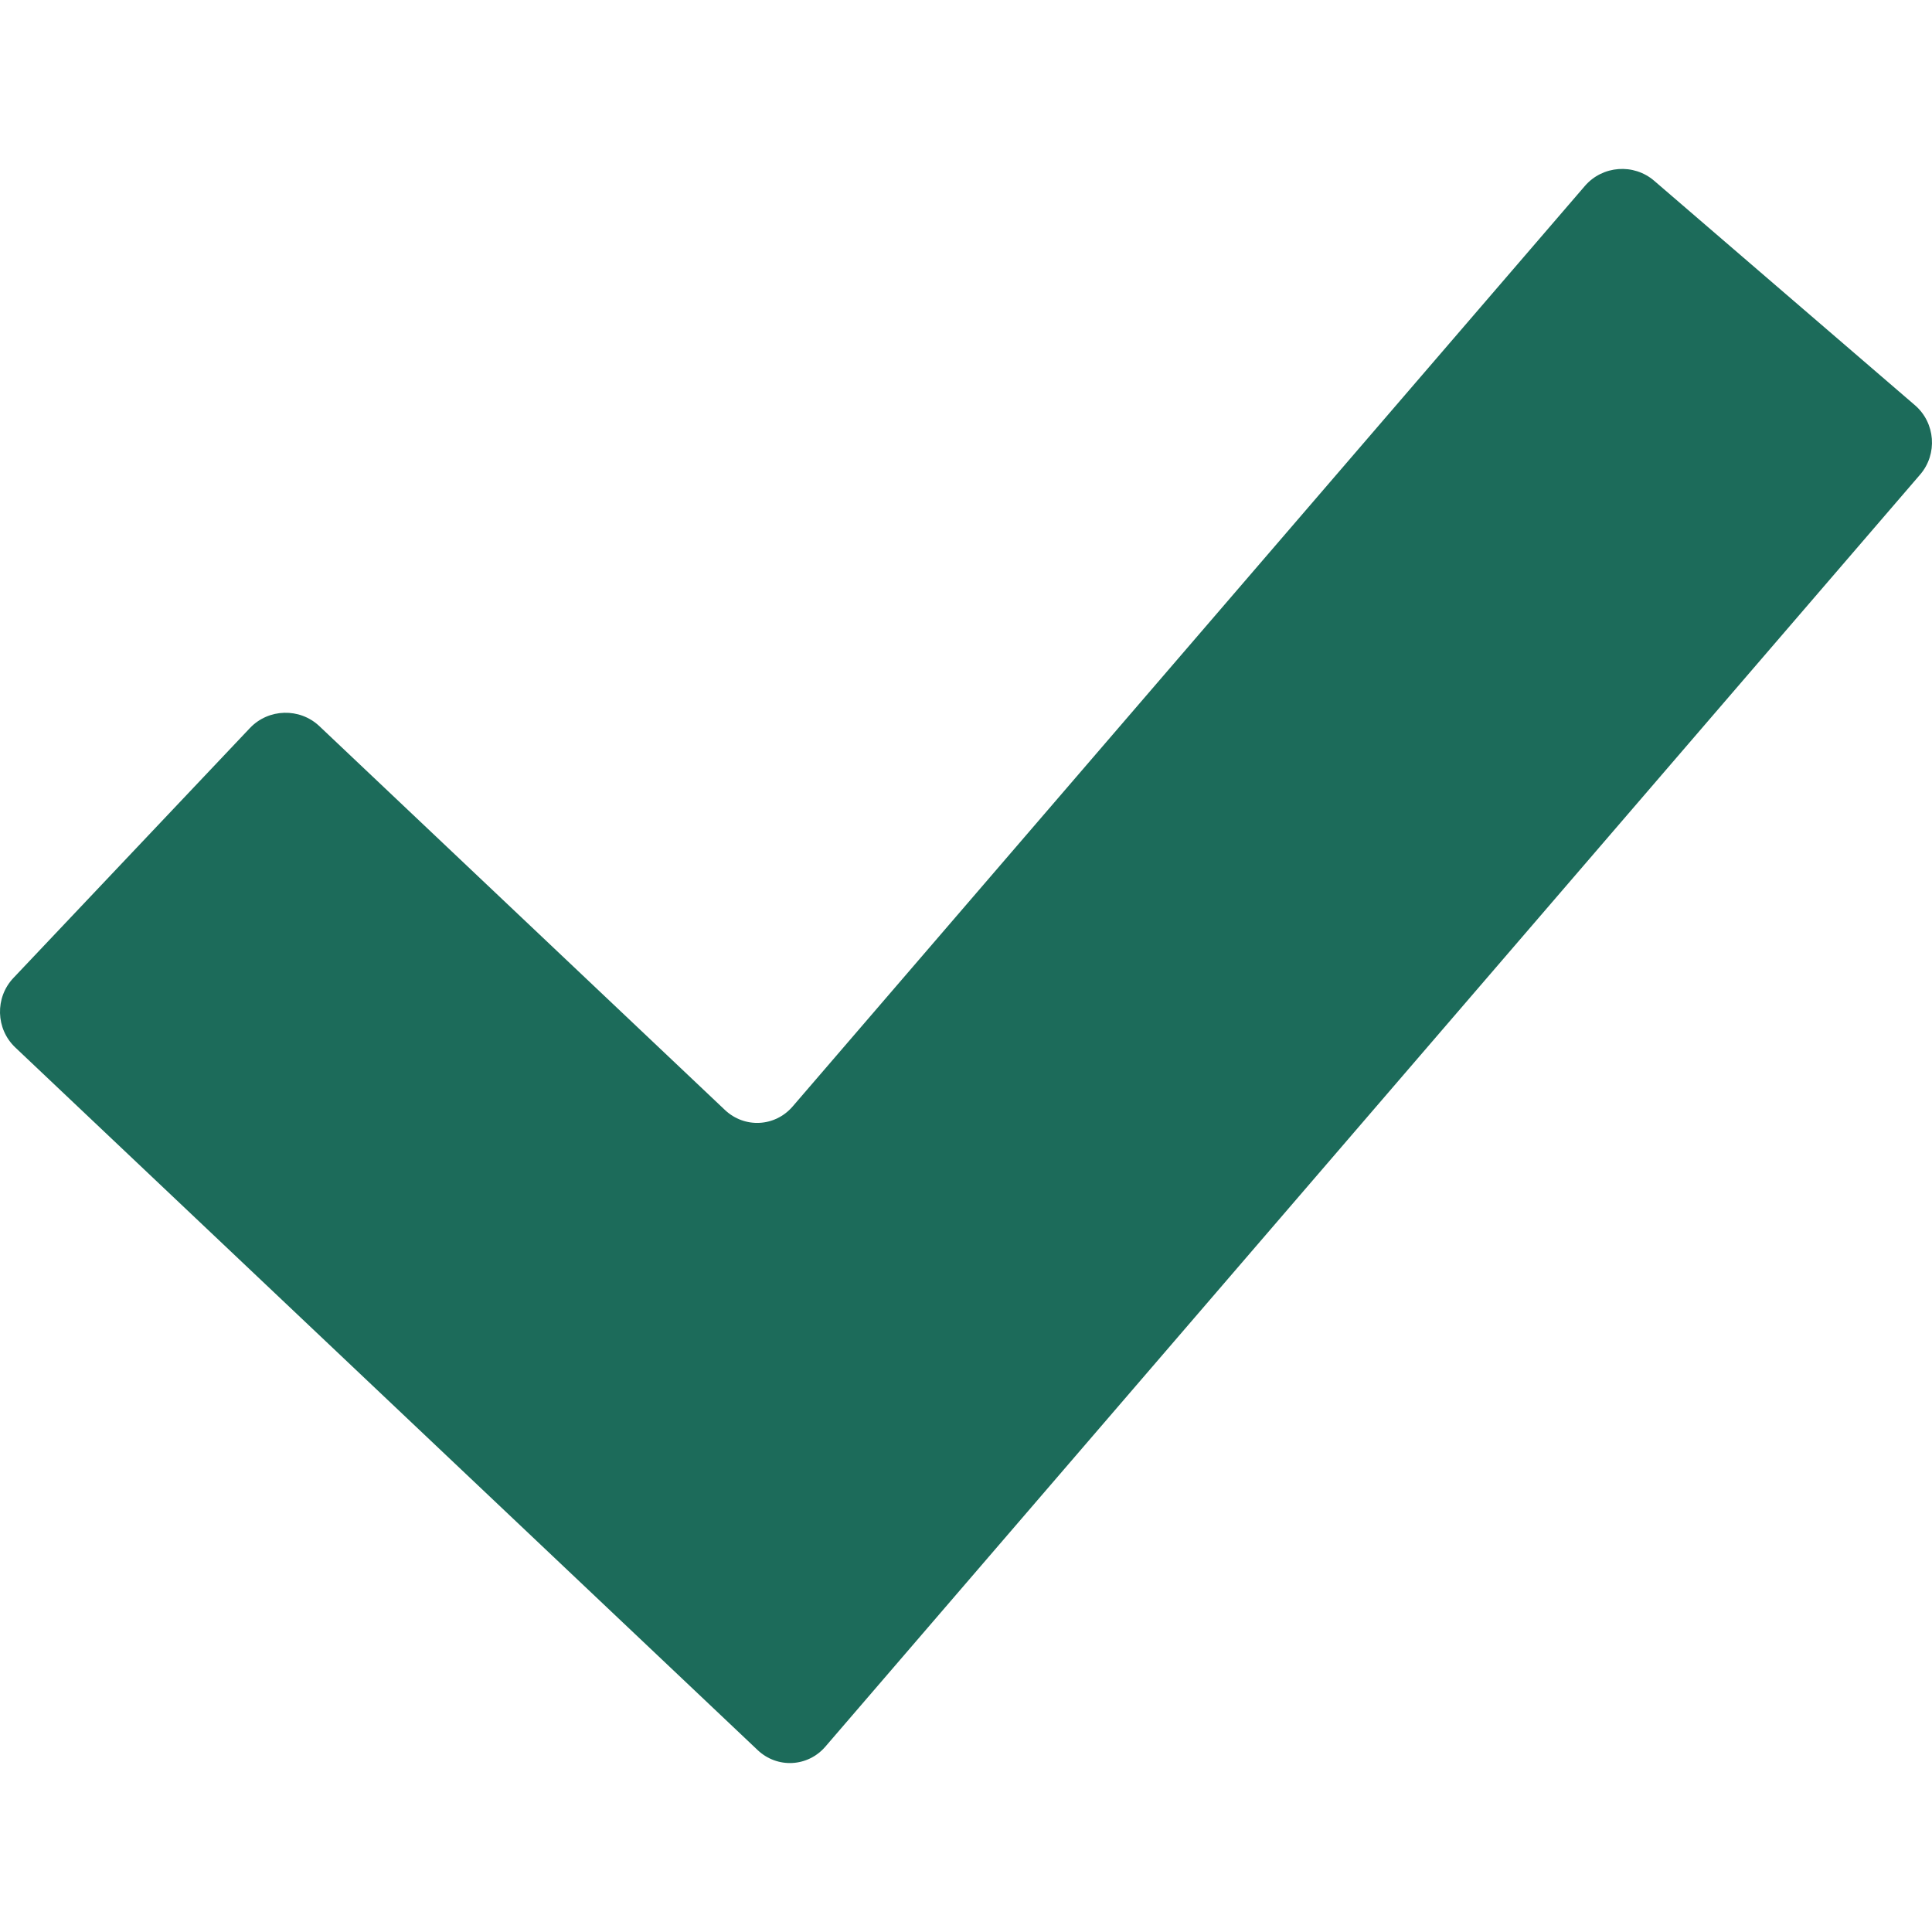
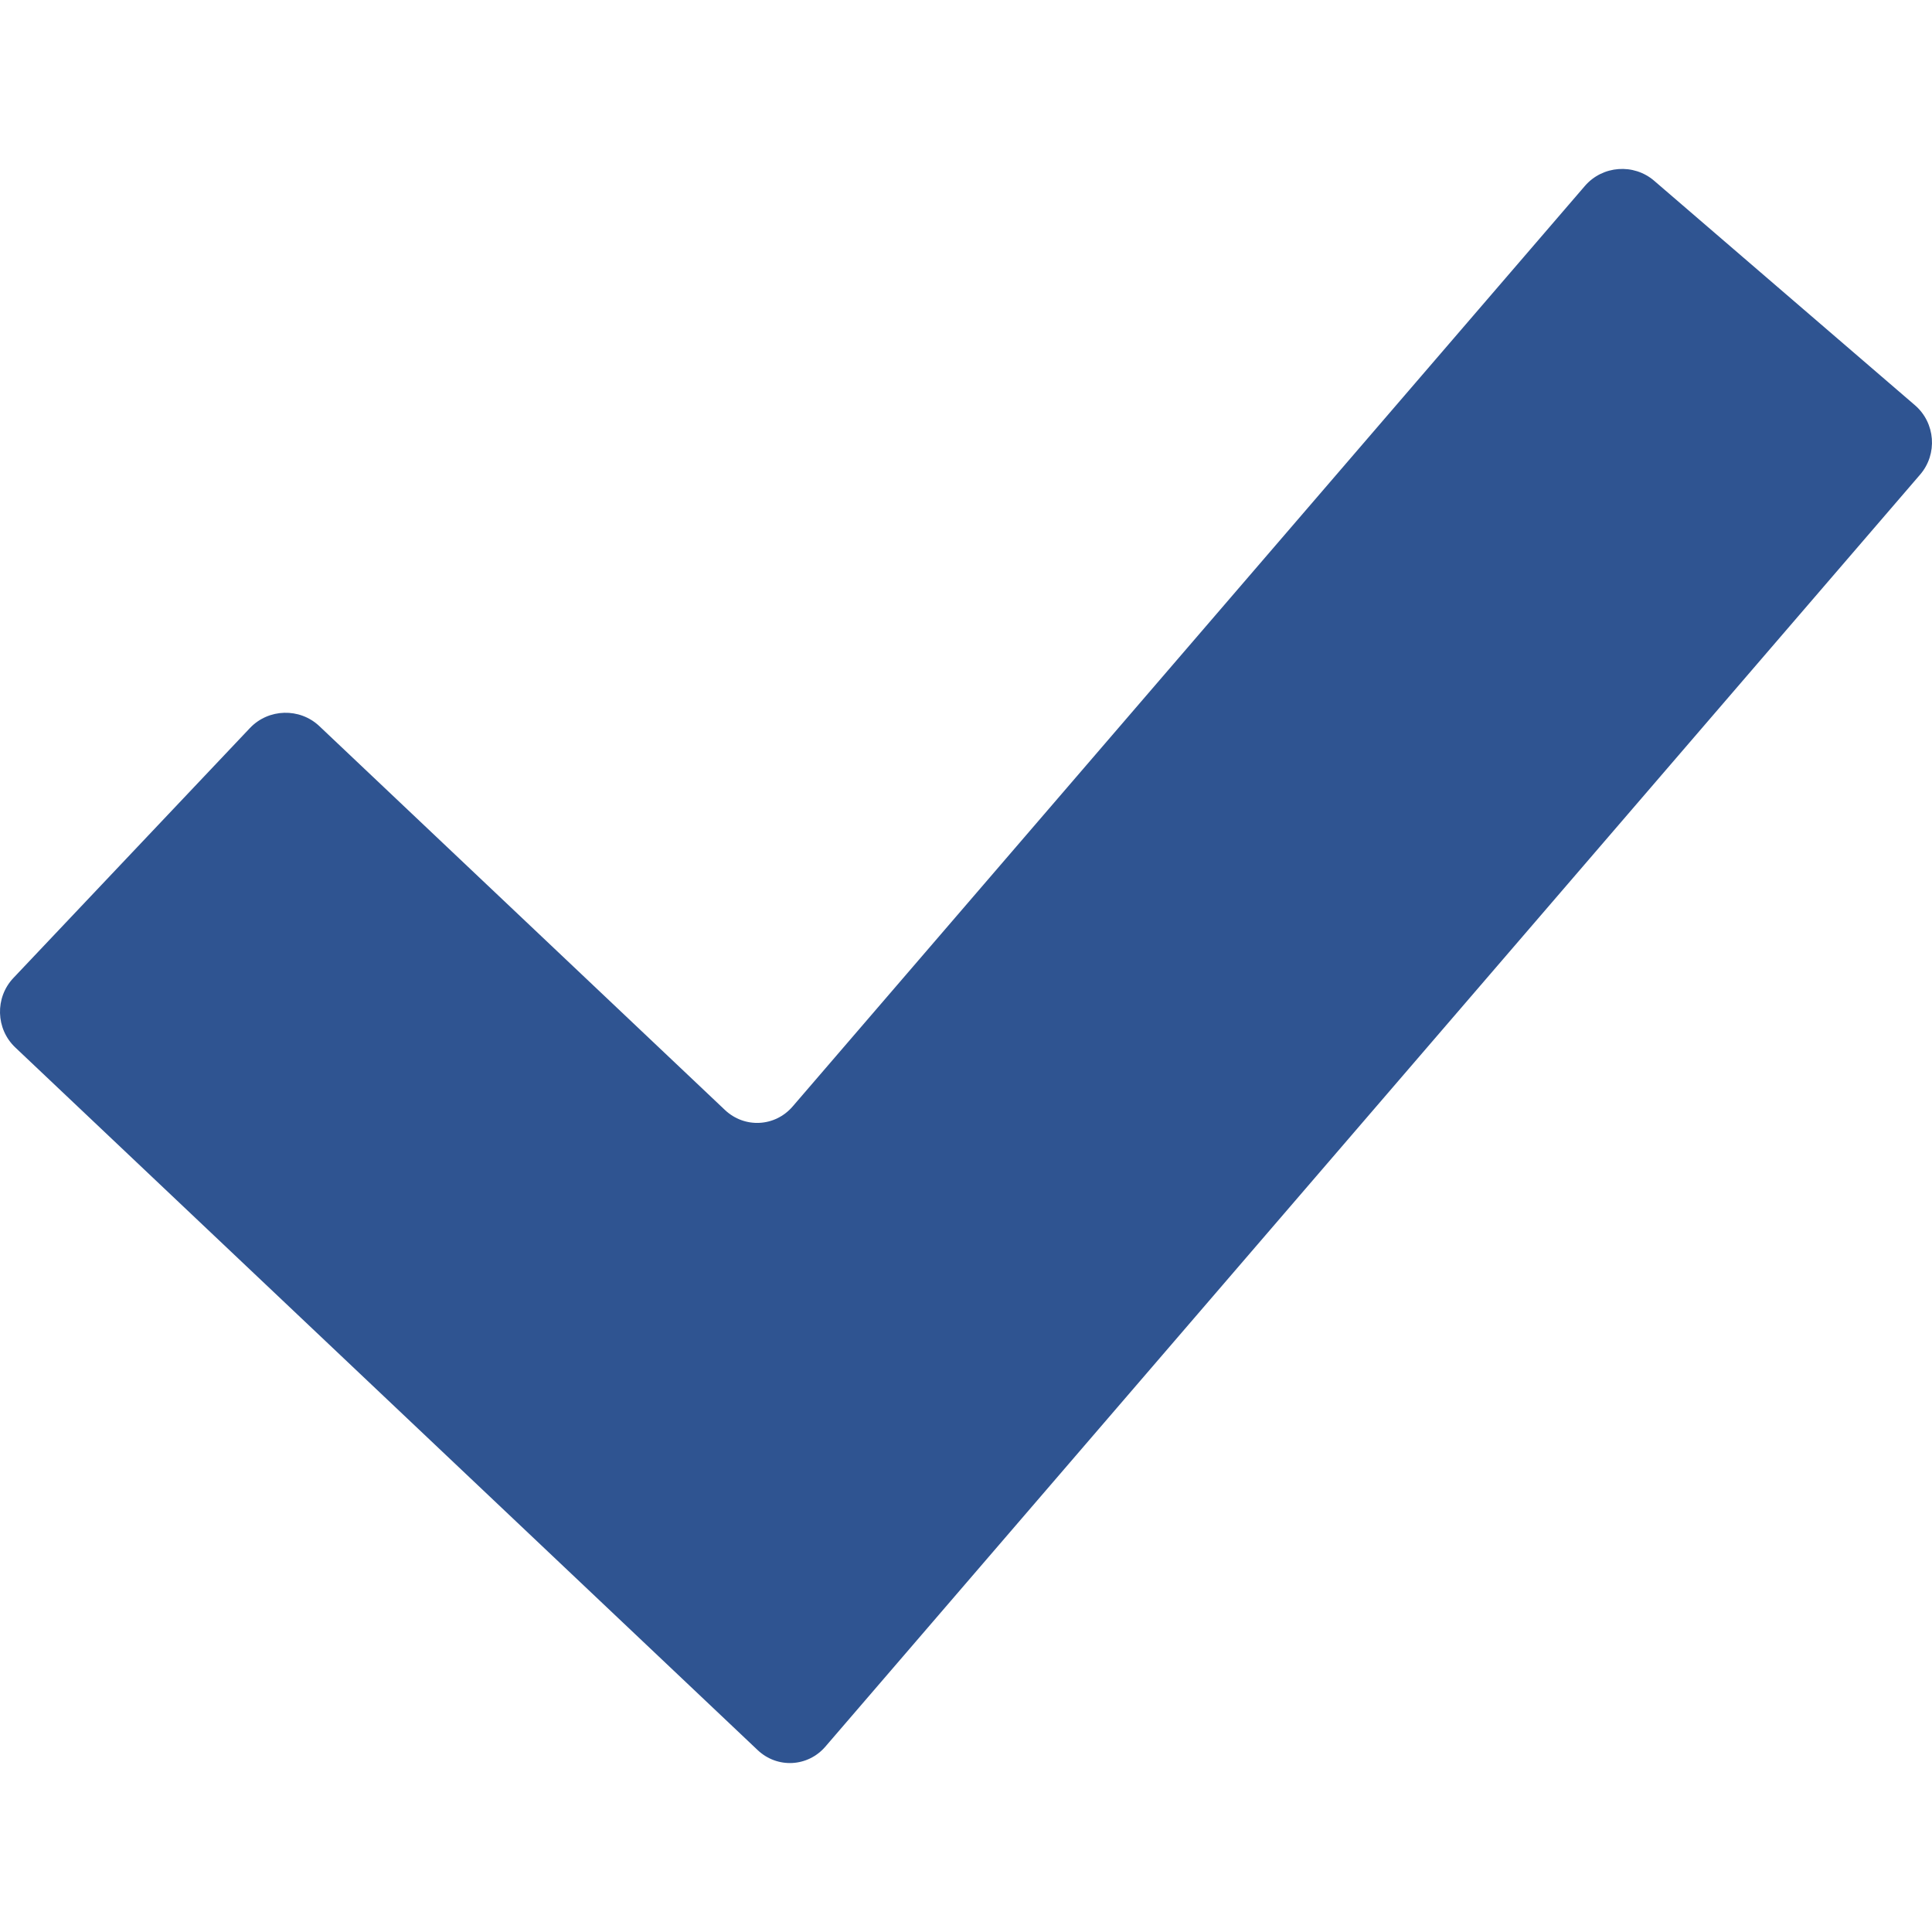
<svg xmlns="http://www.w3.org/2000/svg" version="1.1" id="Capa_1" x="0px" y="0px" viewBox="0 0 174.239 174.239" style="enable-background:new 0 0 174.239 174.239;" xml:space="preserve">
-   <path d="M74.439,157.519c-1.59,1.848-4.34,1.989-6.111,0.313L1.38,94.468c-1.771-1.676-1.848-4.496-0.173-6.267l21.33-22.539 c1.676-1.771,4.496-1.848,6.267-0.173l36.571,34.611c1.771,1.676,4.521,1.535,6.111-0.313l71.447-83.015 c1.59-1.848,4.404-2.059,6.251-0.468l23.518,20.242c1.848,1.59,2.059,4.404,0.468,6.252L74.439,157.519z" fill="#000000" style="fill: rgb(28, 107, 90);" />
+   <path d="M74.439,157.519c-1.59,1.848-4.34,1.989-6.111,0.313L1.38,94.468c-1.771-1.676-1.848-4.496-0.173-6.267l21.33-22.539 c1.676-1.771,4.496-1.848,6.267-0.173l36.571,34.611c1.771,1.676,4.521,1.535,6.111-0.313l71.447-83.015 c1.59-1.848,4.404-2.059,6.251-0.468l23.518,20.242c1.848,1.59,2.059,4.404,0.468,6.252L74.439,157.519z" fill="#000000" style="fill: rgb(47, 84, 145);" />
</svg>
